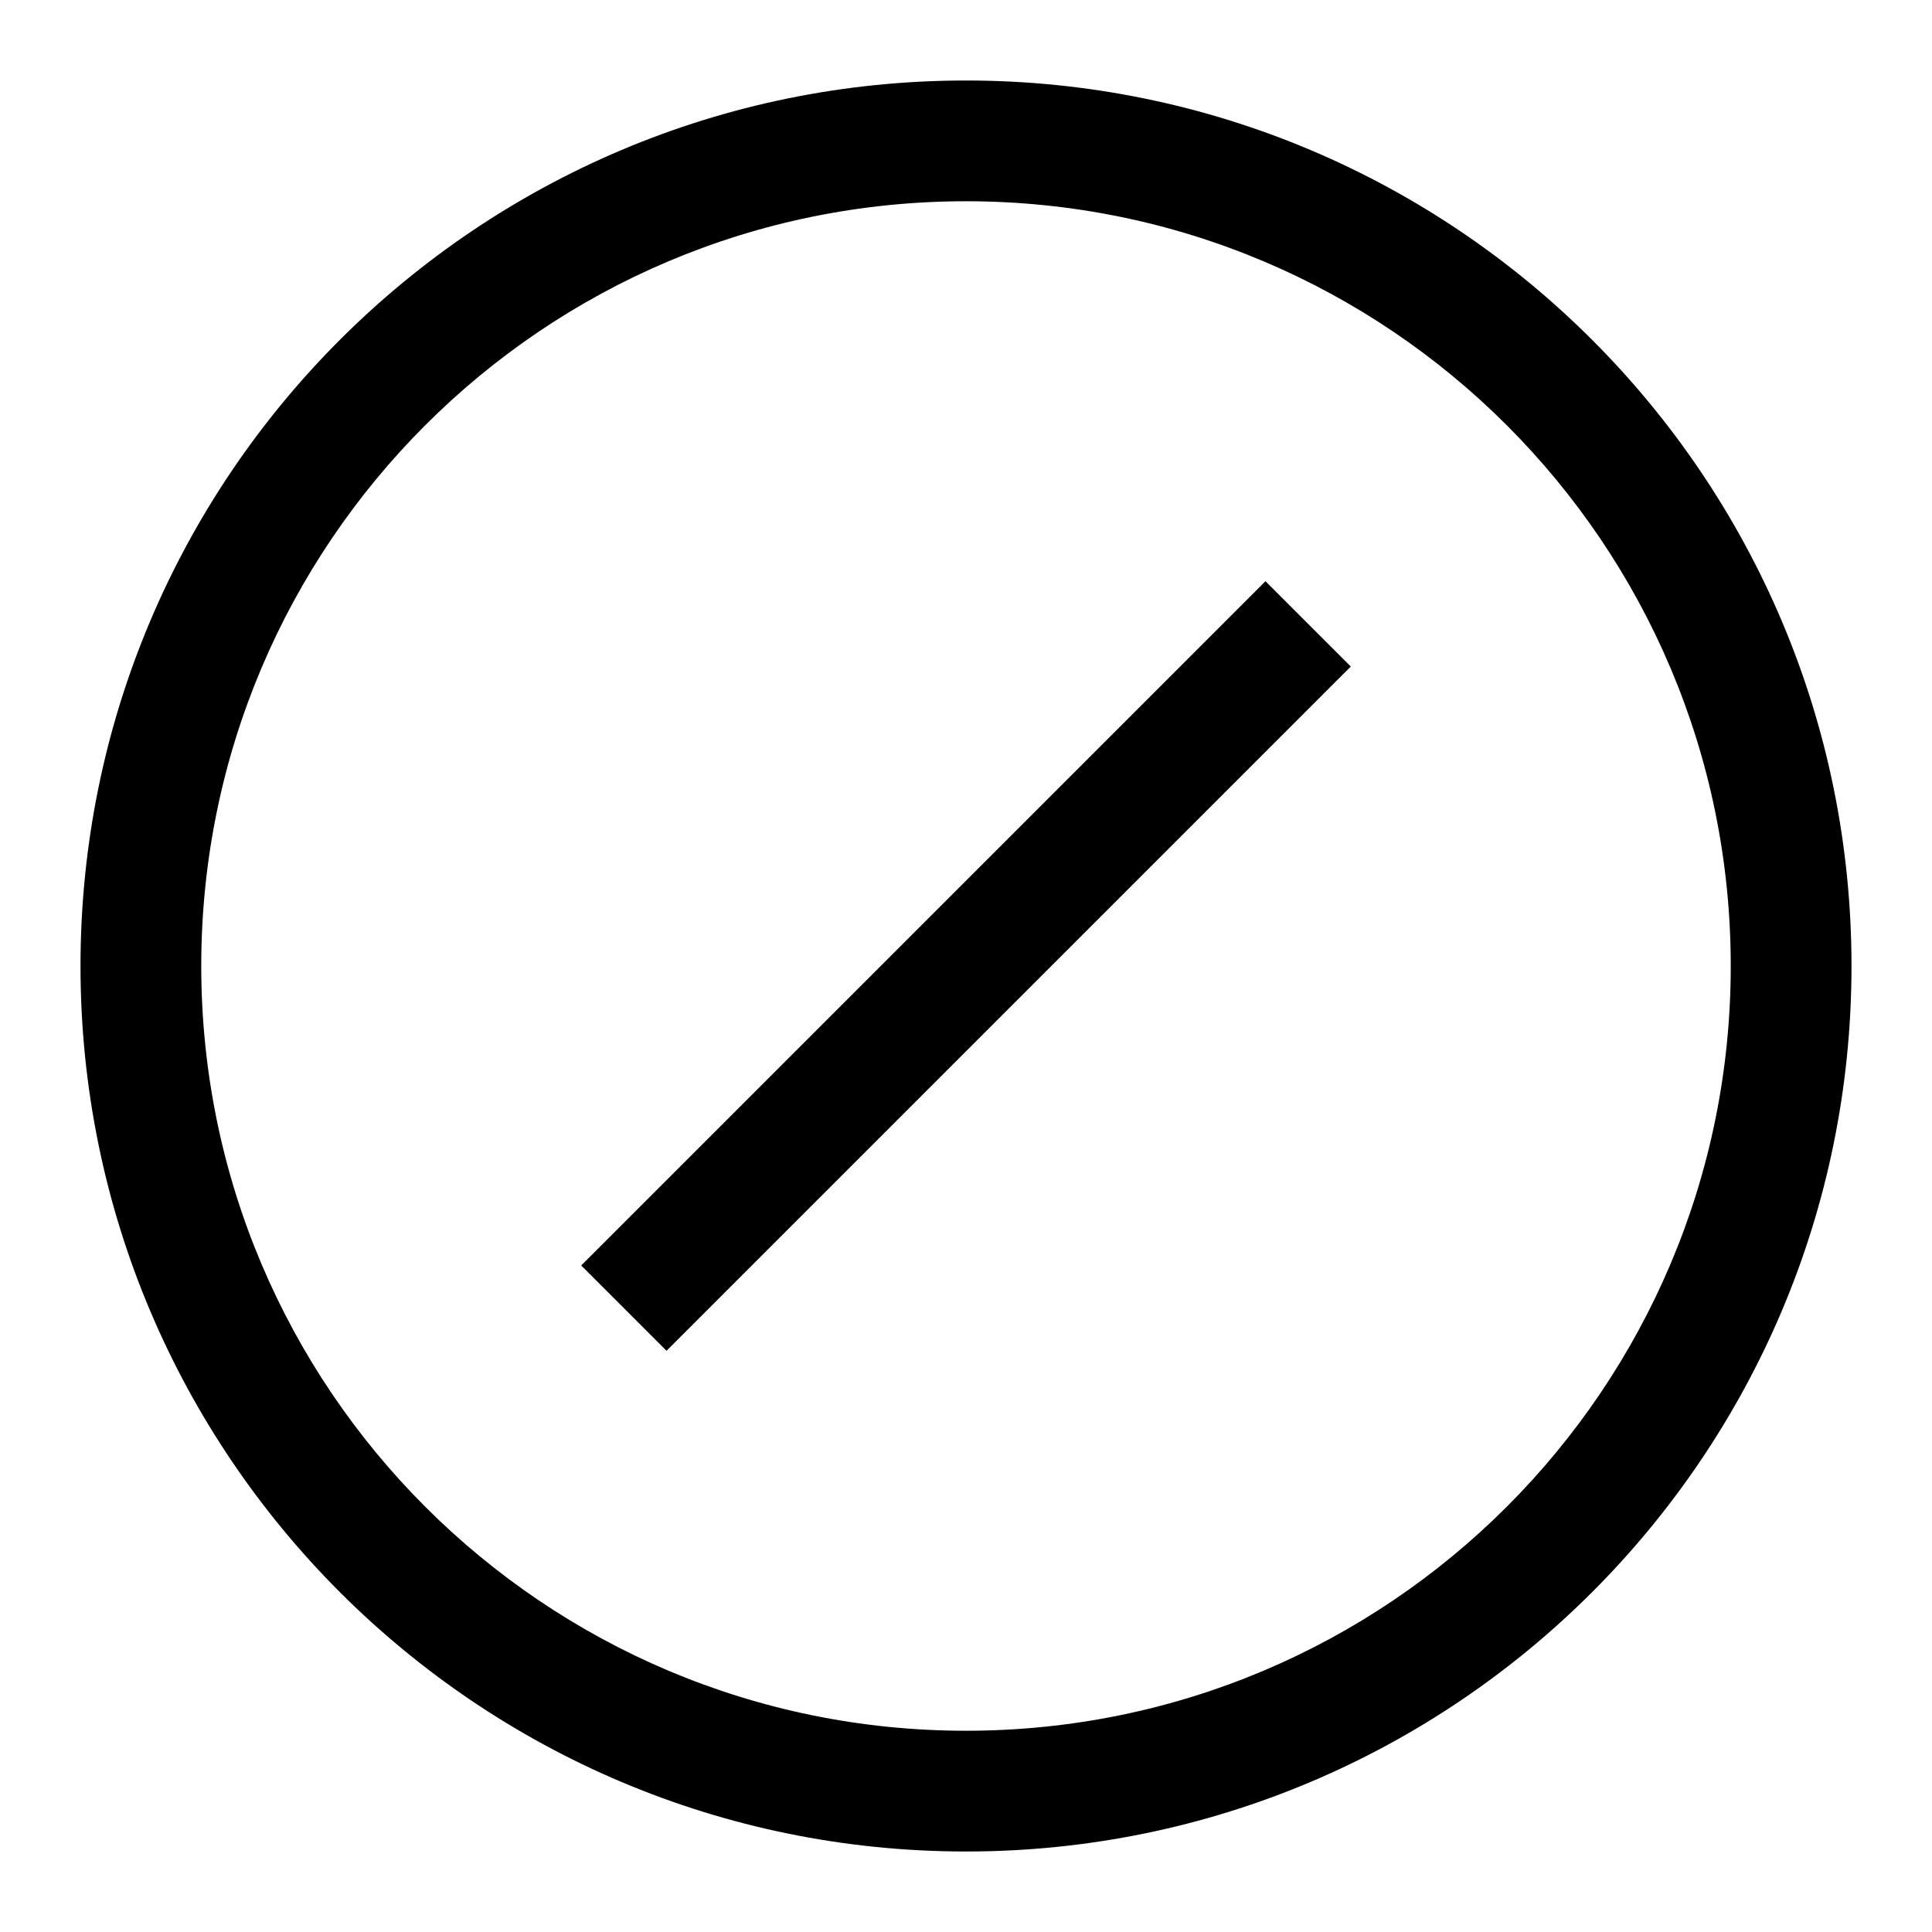
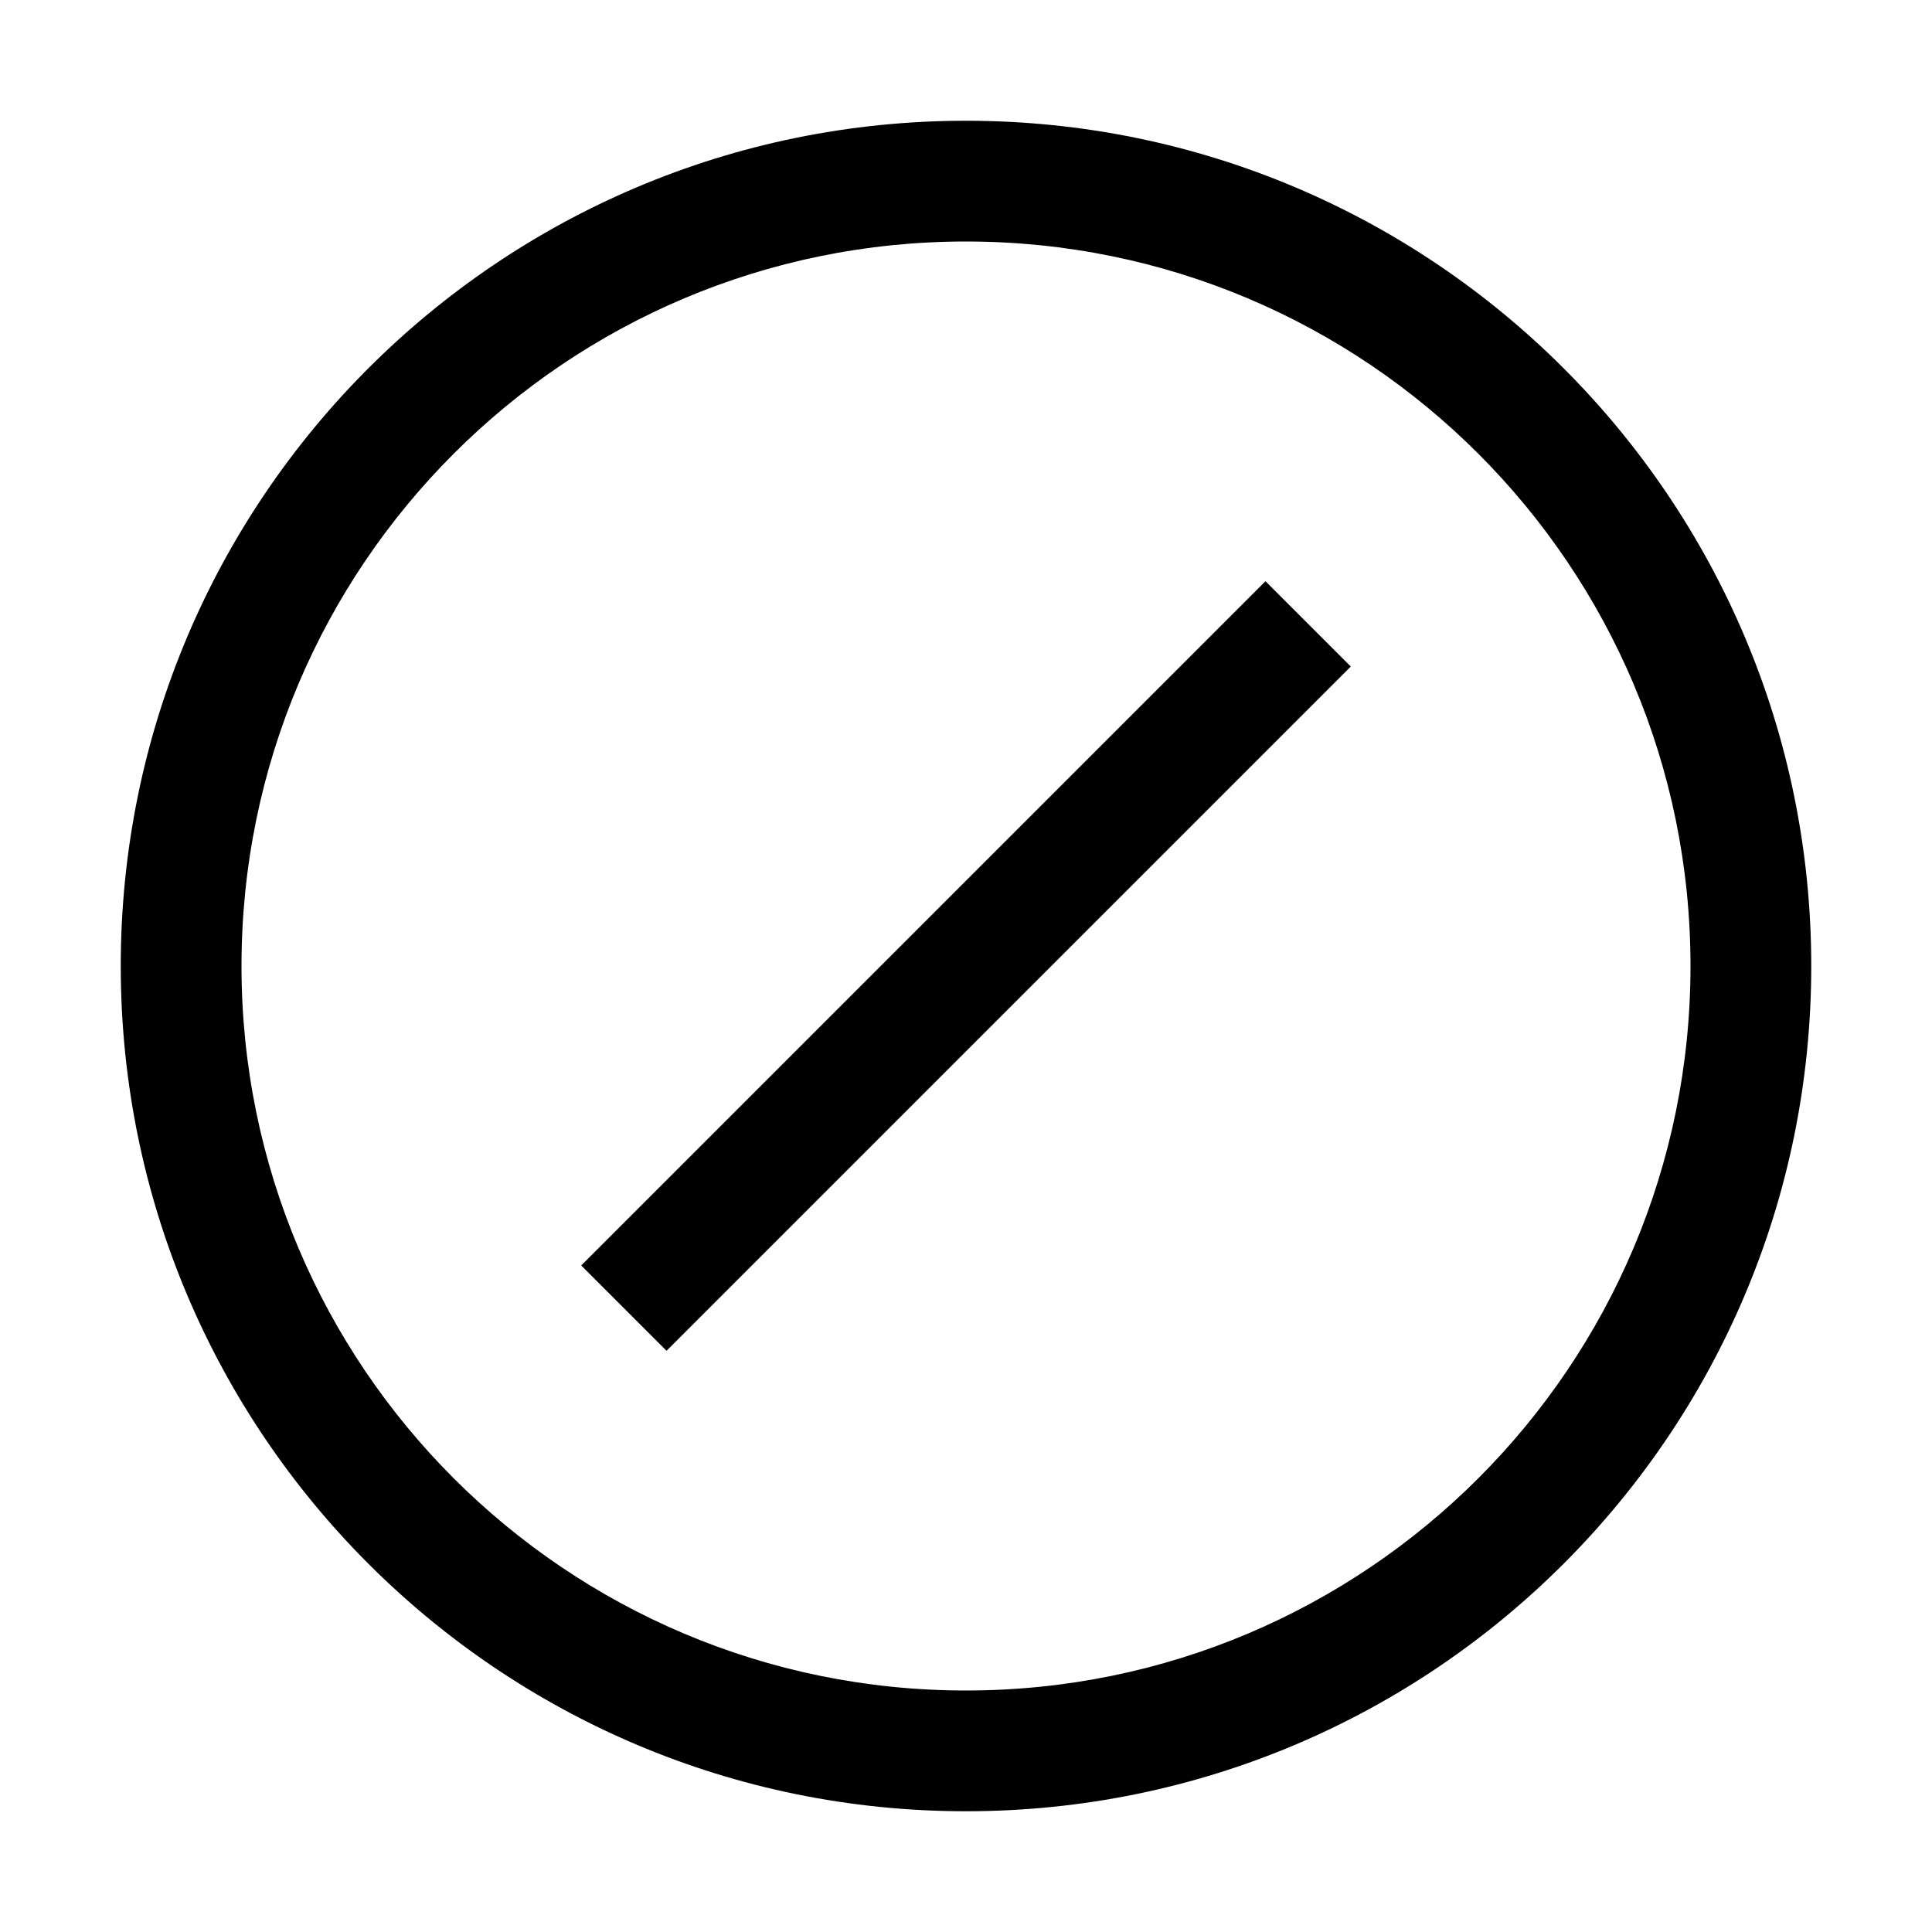
<svg xmlns="http://www.w3.org/2000/svg" viewBox="0 0 24 24">
-   <path fill-rule="evenodd" d="M2.5 12a9.5 9.5 0 1119 0 9.5 9.5 0 01-19 0zM12 1C5.925 1 1 5.925 1 12s4.925 11 11 11 11-4.925 11-11S18.075 1 12 1zm3.72 6.22l-8.5 8.5 1.06 1.06 8.5-8.5-1.06-1.06z" />
+   <path fill-rule="evenodd" d="M21 12a9 9 0 11-18 0 9 9 0 0118 0zm1.5 0c0 5.799-4.701 10.5-10.5 10.5S1.5 17.799 1.5 12 6.201 1.5 12 1.5 22.5 6.201 22.5 12zm-6.78-4.78l-8.5 8.5 1.06 1.06 8.5-8.5-1.06-1.06z" />
</svg>
